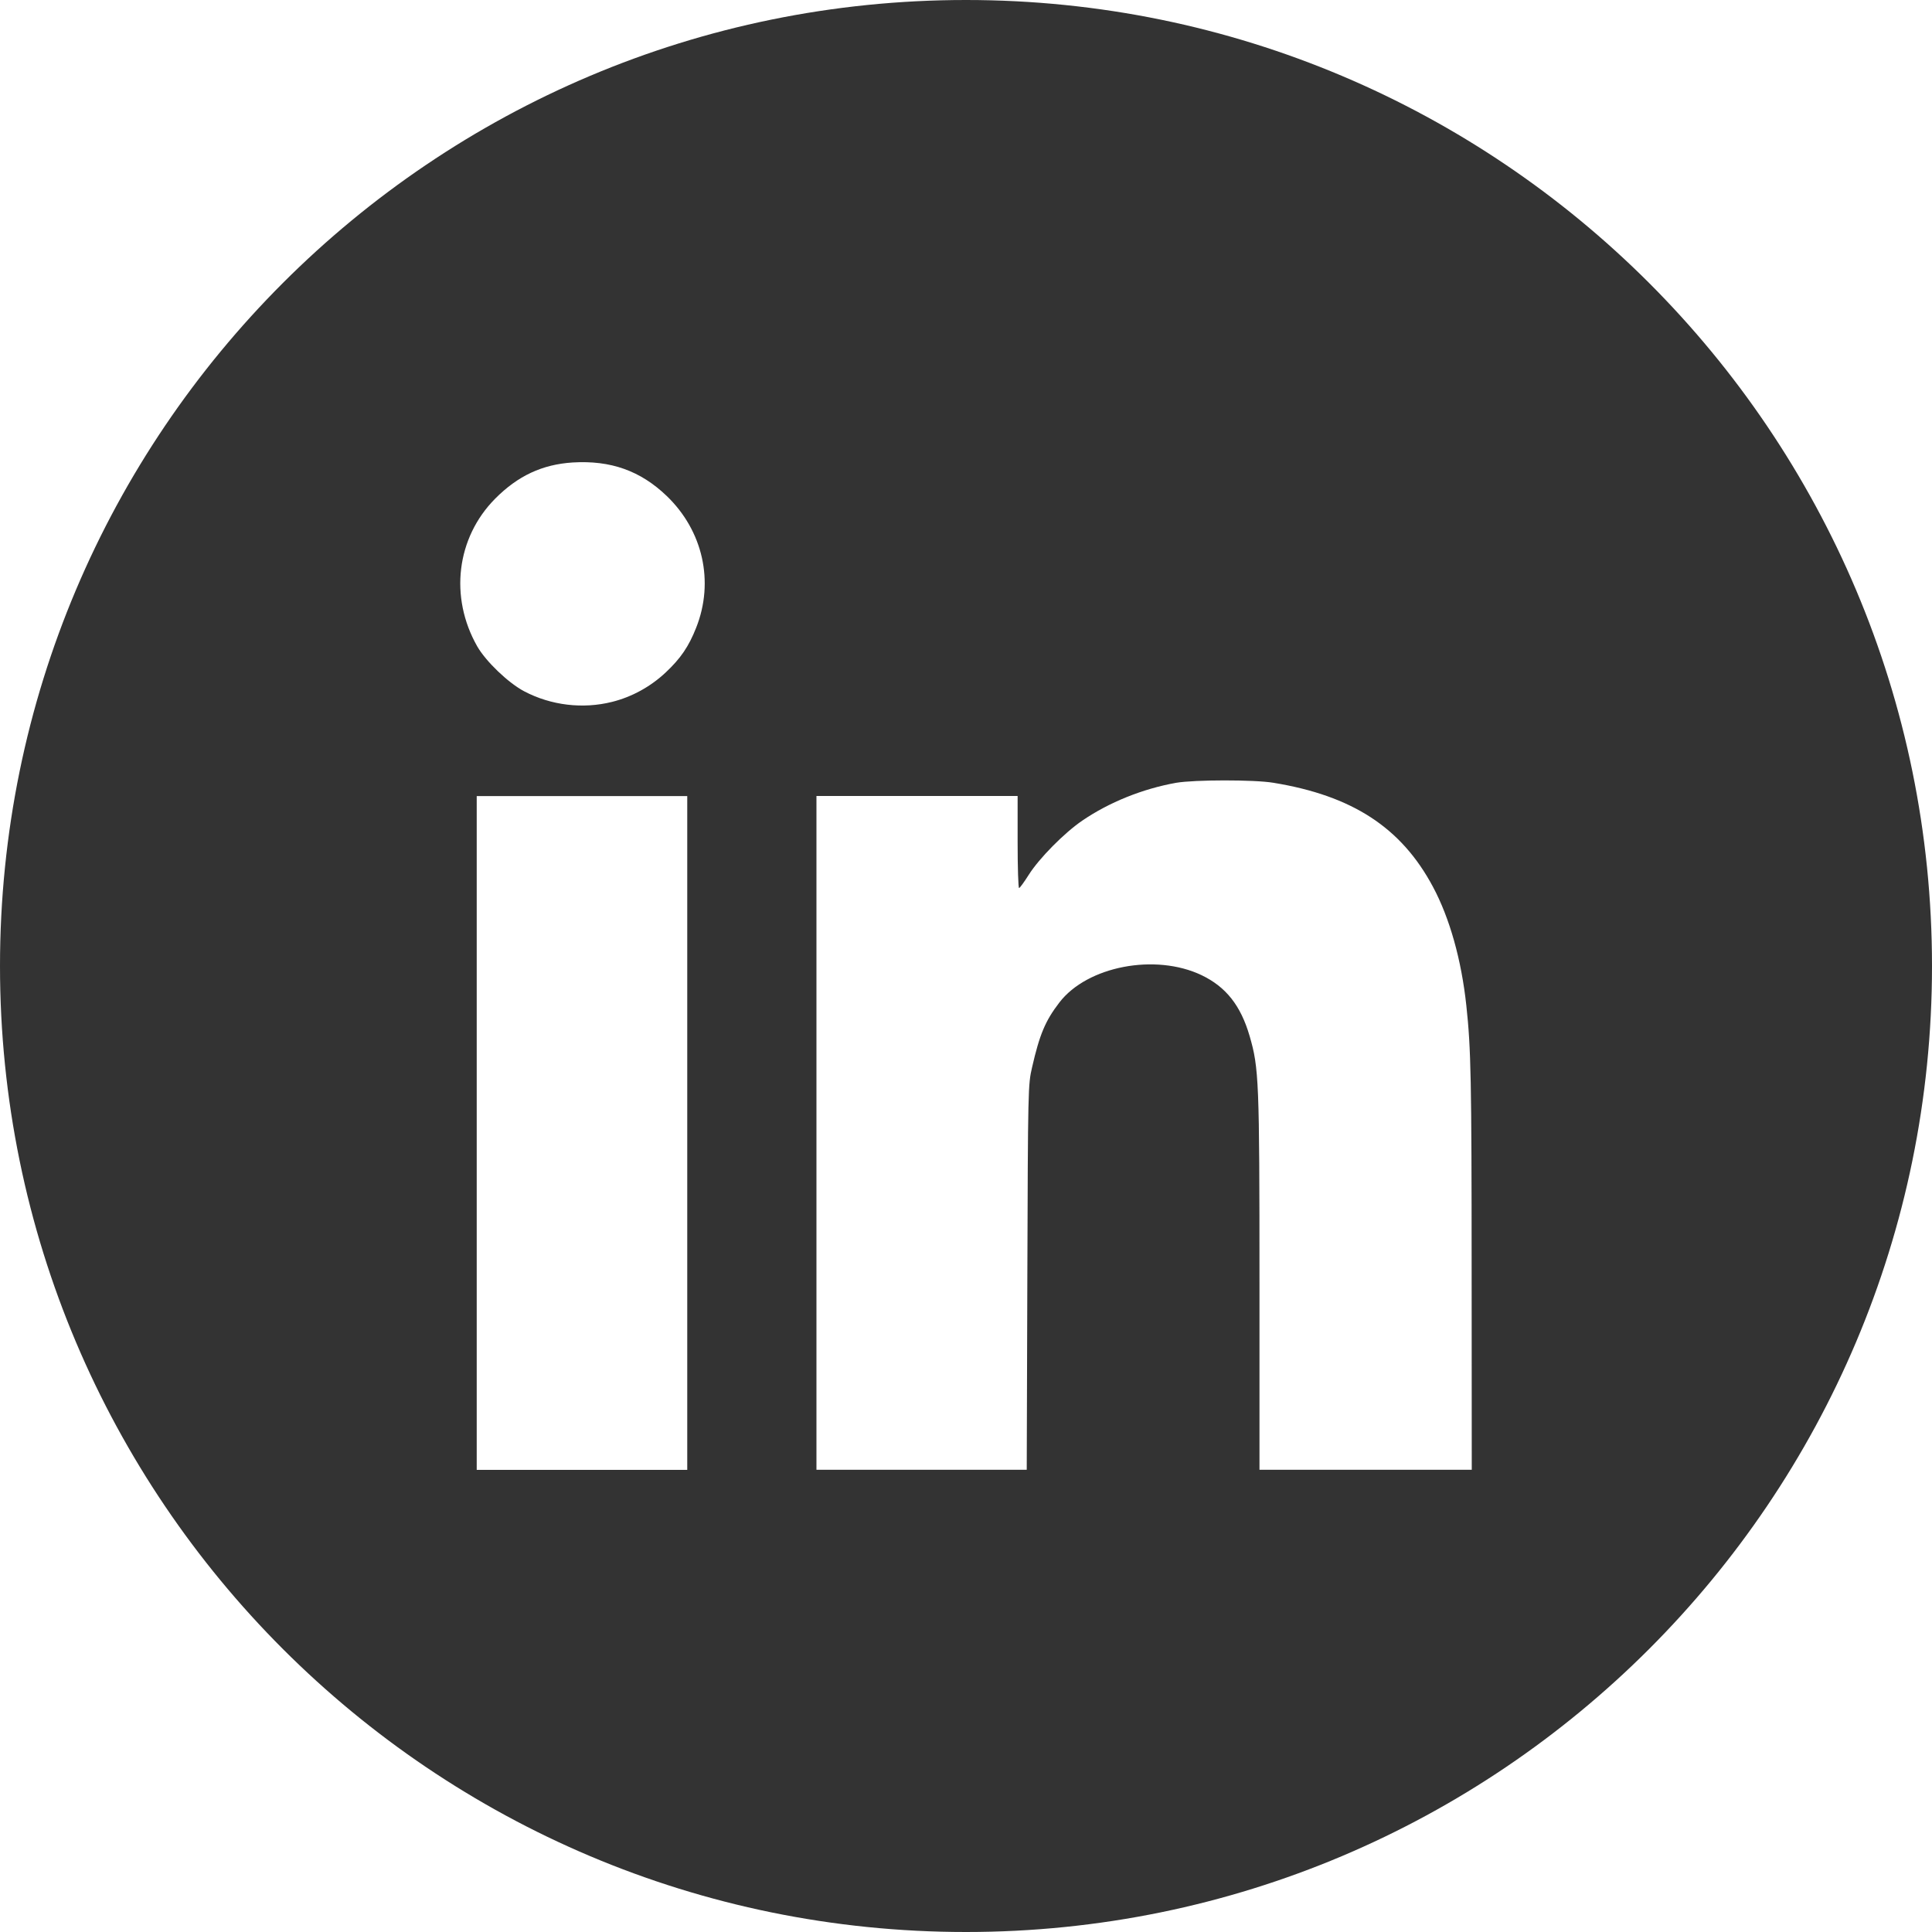
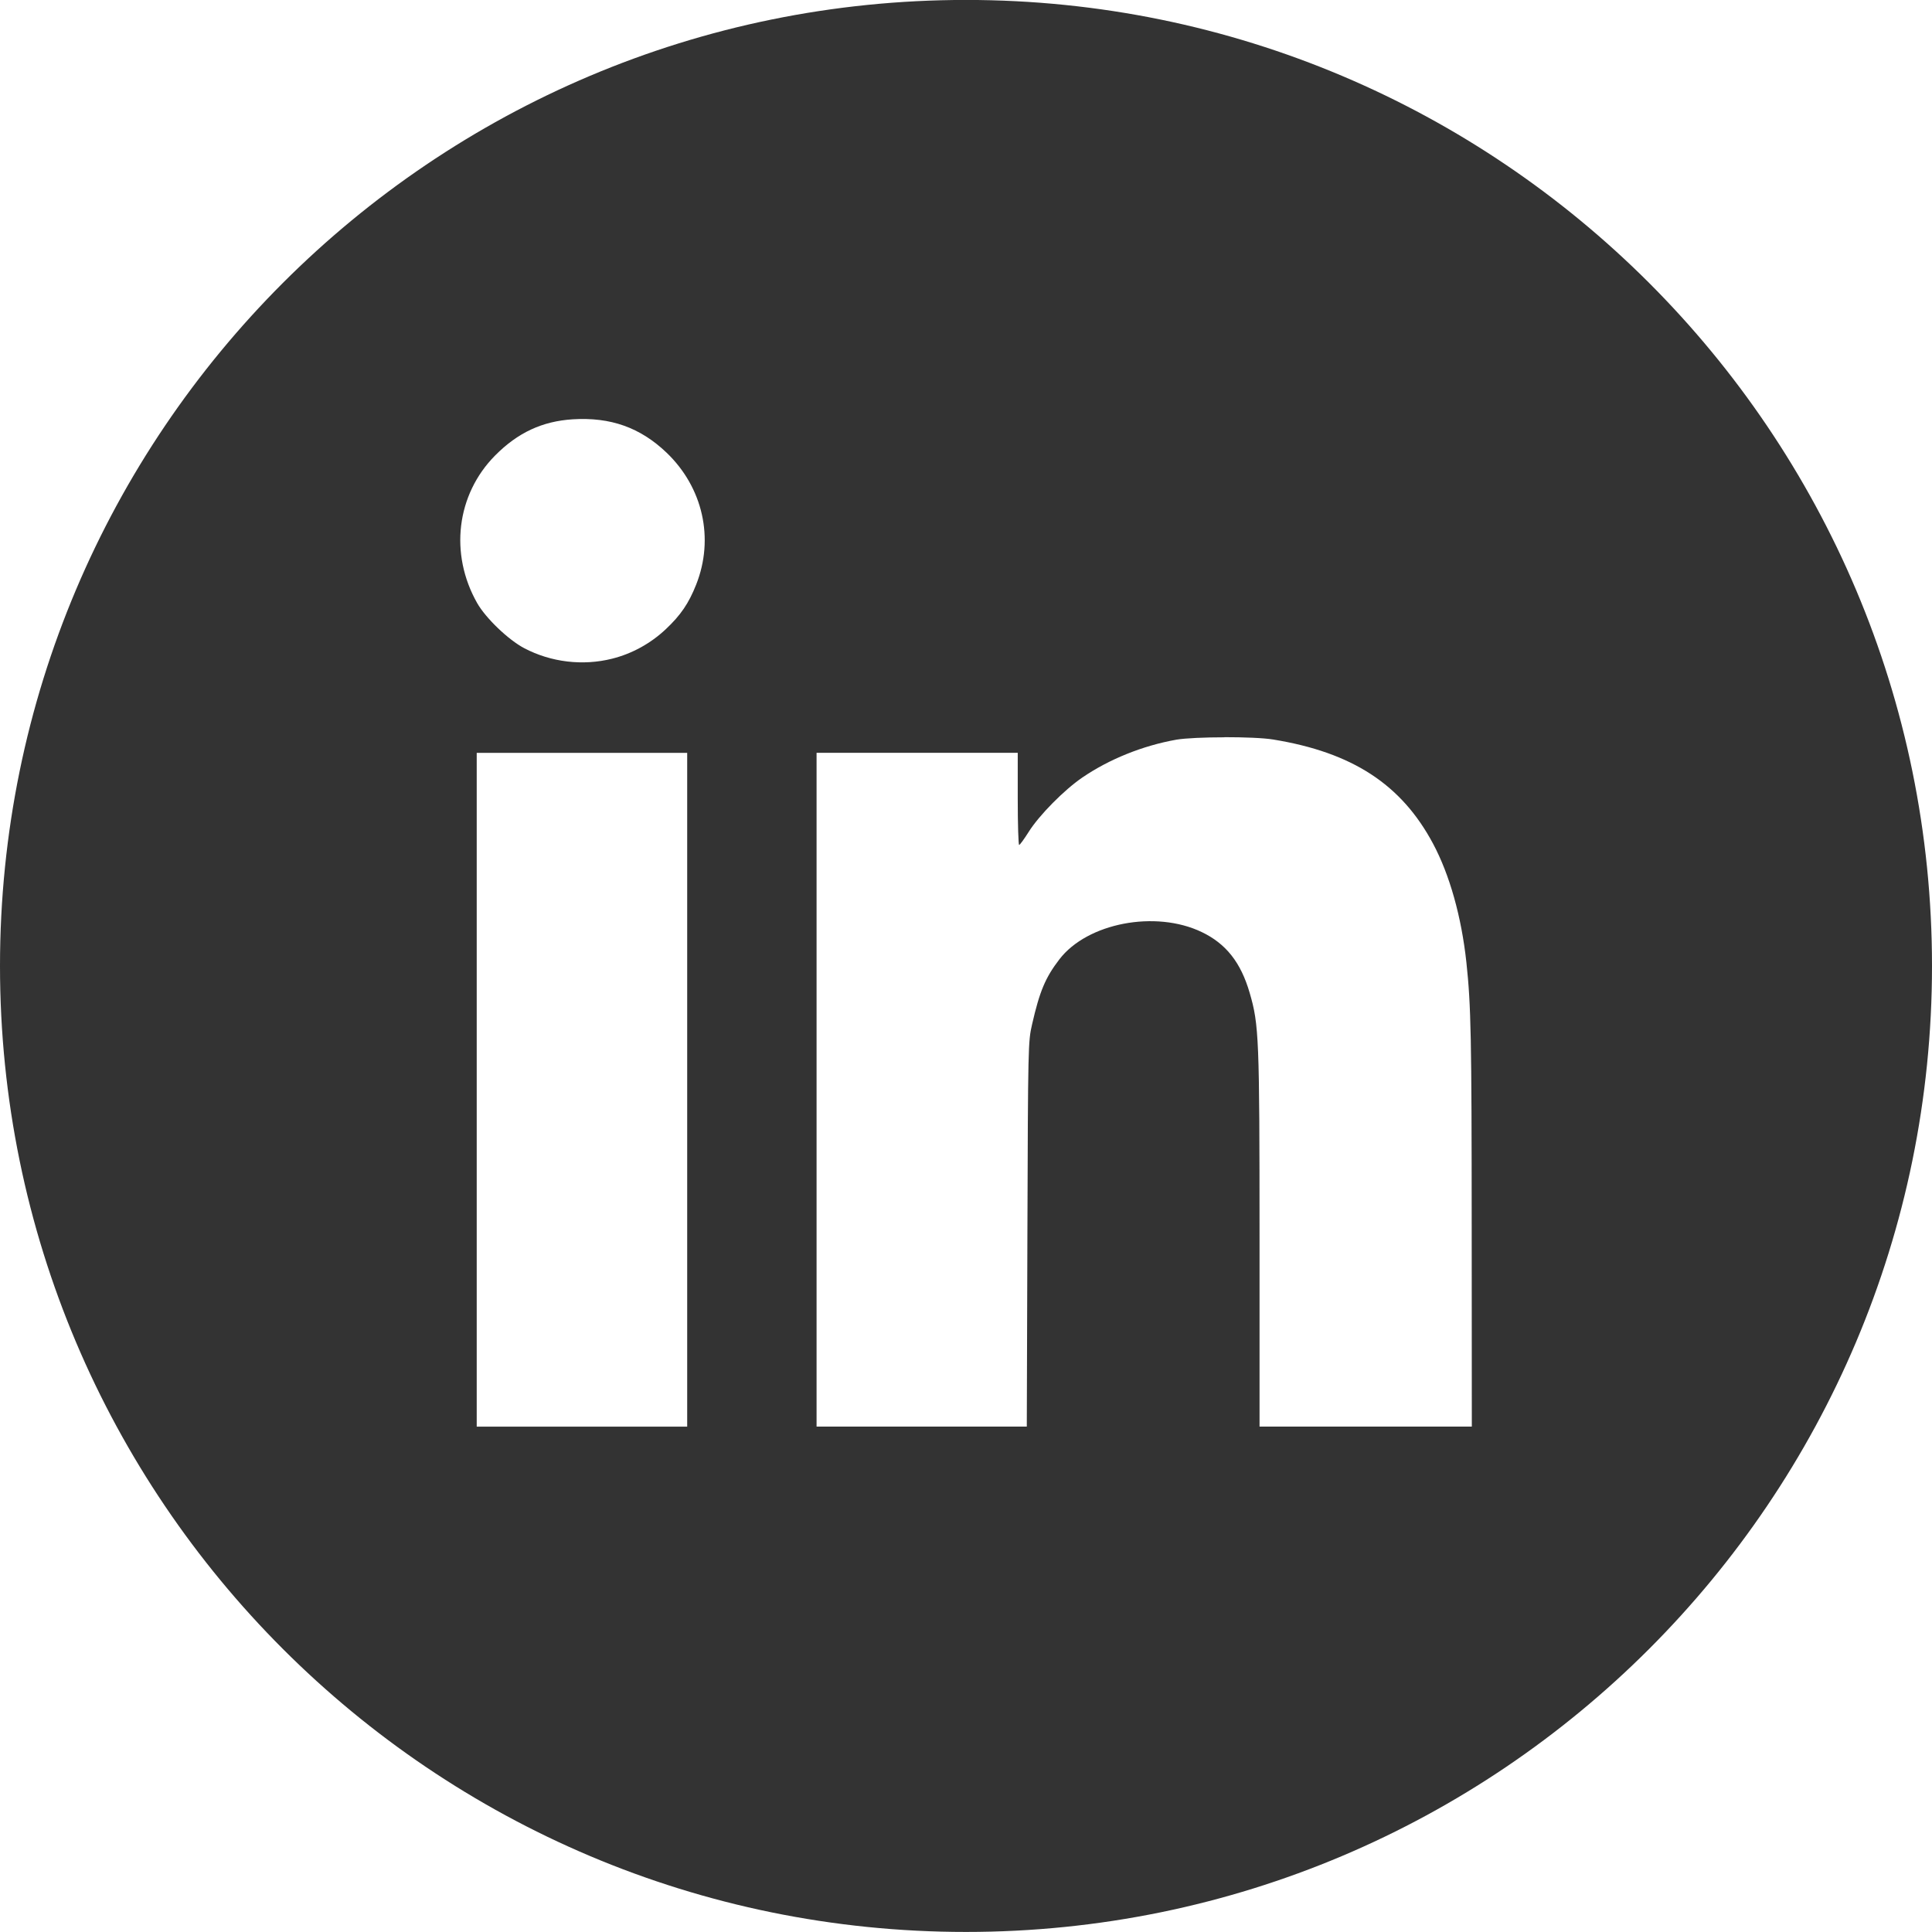
<svg xmlns="http://www.w3.org/2000/svg" width="32" height="32" viewBox="0 0 32 32" id="svg2" version="1.1">
  <defs id="defs4" />
-   <g id="layer1" transform="translate(0,-1020.362)">
-     <path style="opacity:1;fill:#333333;fill-opacity:1;fill-rule:nonzero;stroke:none;stroke-width:4.229;stroke-linecap:round;stroke-linejoin:round;stroke-miterlimit:4;stroke-dasharray:none;stroke-dashoffset:0;stroke-opacity:1" d="M 16 0 A 16 16 0 0 0 0 16 A 16 16 0 0 0 16 32 A 16 16 0 0 0 32 16 A 16 16 0 0 0 16 0 z M 9.486 7.66 C 10.115 7.622 10.607 7.797 11.041 8.213 C 11.643 8.79 11.833 9.634 11.531 10.396 C 11.408 10.708 11.274 10.905 11.027 11.137 C 10.776 11.373 10.467 11.543 10.139 11.625 C 9.655 11.747 9.127 11.684 8.684 11.451 C 8.419 11.312 8.047 10.955 7.904 10.705 C 7.441 9.891 7.559 8.908 8.201 8.26 C 8.577 7.881 8.982 7.692 9.486 7.66 z M 20.279 12.926 C 20.603 12.926 20.928 12.938 21.09 12.965 C 22.397 13.178 23.21 13.706 23.734 14.688 C 24.012 15.207 24.206 15.9 24.287 16.654 C 24.365 17.373 24.374 17.894 24.375 21.035 L 24.377 24.344 L 22.619 24.344 L 20.861 24.344 L 20.861 21.248 C 20.861 17.9 20.852 17.689 20.697 17.158 C 20.55 16.654 20.305 16.345 19.902 16.152 C 19.138 15.787 18.009 16.002 17.547 16.604 C 17.313 16.908 17.219 17.134 17.094 17.68 C 17.028 17.966 17.026 18.009 17.016 21.156 L 17.006 24.344 L 15.264 24.344 L 13.523 24.344 L 13.523 18.764 L 13.523 13.184 L 15.189 13.184 L 16.855 13.184 L 16.855 13.947 C 16.855 14.368 16.866 14.709 16.879 14.709 C 16.892 14.708 16.963 14.61 17.039 14.49 C 17.212 14.216 17.627 13.796 17.926 13.592 C 18.371 13.288 18.927 13.064 19.484 12.965 C 19.633 12.94 19.956 12.926 20.279 12.926 z M 7.896 13.186 L 9.641 13.186 L 11.383 13.186 L 11.383 18.764 L 11.383 24.346 L 9.641 24.346 L 7.896 24.346 L 7.896 18.764 L 7.896 13.186 z " transform="translate(0,1020.362)" id="path3353" />
+   <g id="layer1" transform="translate(0,-1020.095)">
+     <path style="opacity:1;fill:#333333;fill-opacity:1;fill-rule:nonzero;stroke:none;stroke-width:4.229;stroke-linecap:round;stroke-linejoin:round;stroke-miterlimit:4;stroke-dasharray:none;stroke-dashoffset:0;stroke-opacity:1" d="M 16,-0.268 A 16,16 0 0 0 0,15.732 a 16,16 0 0 0 16,16 16,16 0 0 0 16,-16 A 16,16 0 0 0 16,-0.268 Z M 9.486,6.678 c 0.628,-0.039 1.12,0.137 1.555,0.553 0.602,0.577 0.792,1.421 0.49,2.184 -0.123,0.311 -0.257,0.508 -0.504,0.74 -0.251,0.236 -0.56,0.406 -0.889,0.488 -0.484,0.122 -1.012,0.059 -1.455,-0.174 C 8.419,10.33 8.047,9.973 7.904,9.723 7.441,8.908 7.559,7.925 8.201,7.277 8.577,6.898 8.982,6.71 9.486,6.678 Z M 20.279,11.943 c 0.324,0 0.649,0.012 0.811,0.039 1.307,0.213 2.12,0.741 2.645,1.723 0.277,0.519 0.471,1.212 0.553,1.967 0.077,0.719 0.087,1.24 0.088,4.381 l 0.002,3.309 -1.758,0 -1.758,0 0,-3.096 c -2.87e-4,-3.348 -0.009,-3.559 -0.164,-4.09 -0.147,-0.504 -0.393,-0.814 -0.795,-1.006 -0.765,-0.366 -1.893,-0.15 -2.355,0.451 -0.234,0.304 -0.328,0.531 -0.453,1.076 -0.066,0.287 -0.068,0.33 -0.078,3.477 l -0.01,3.188 -1.742,0 -1.74,0 0,-5.58 0,-5.58 1.666,0 1.666,0 0,0.764 c 0,0.42 0.011,0.762 0.023,0.762 0.013,0 0.084,-0.099 0.16,-0.219 0.173,-0.275 0.588,-0.694 0.887,-0.898 0.445,-0.304 1.001,-0.528 1.559,-0.627 0.149,-0.025 0.471,-0.039 0.795,-0.039 z m -12.383,0.26 1.744,0 1.742,0 0,5.578 0,5.582 -1.742,0 -1.744,0 0,-5.582 0,-5.578 z" transform="translate(0,1020.362)" id="path3340" />
  </g>
</svg>
